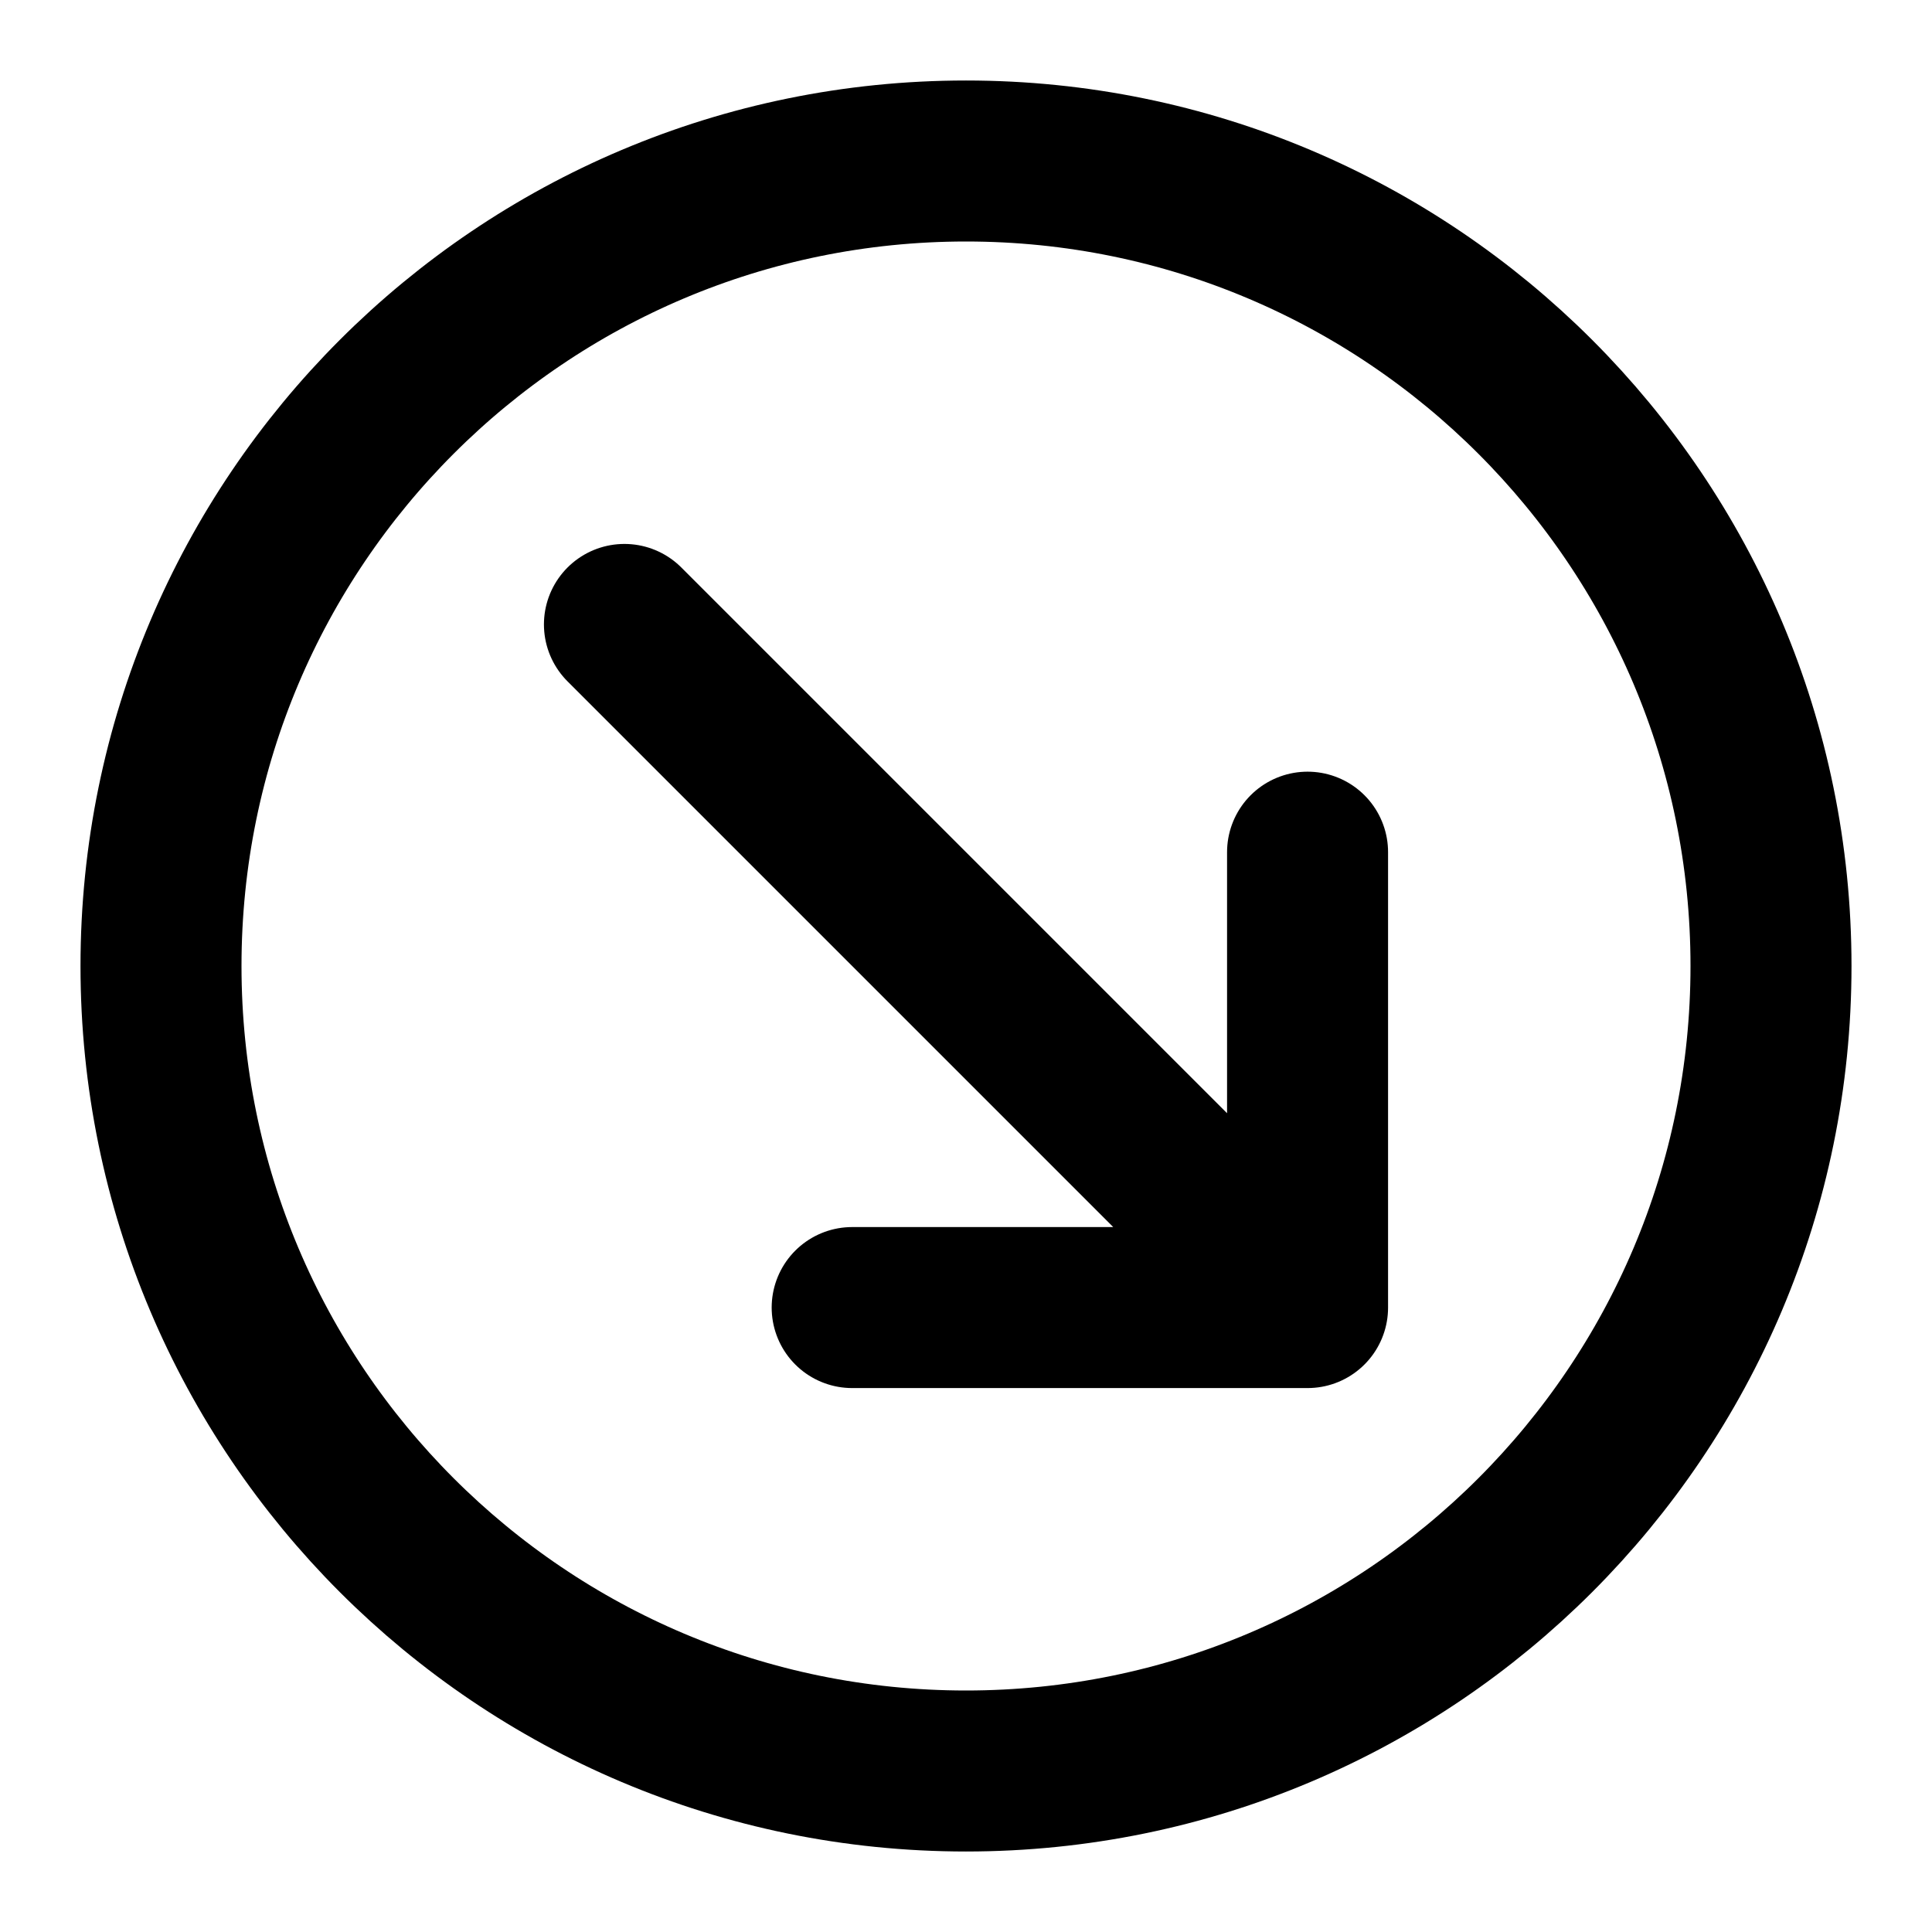
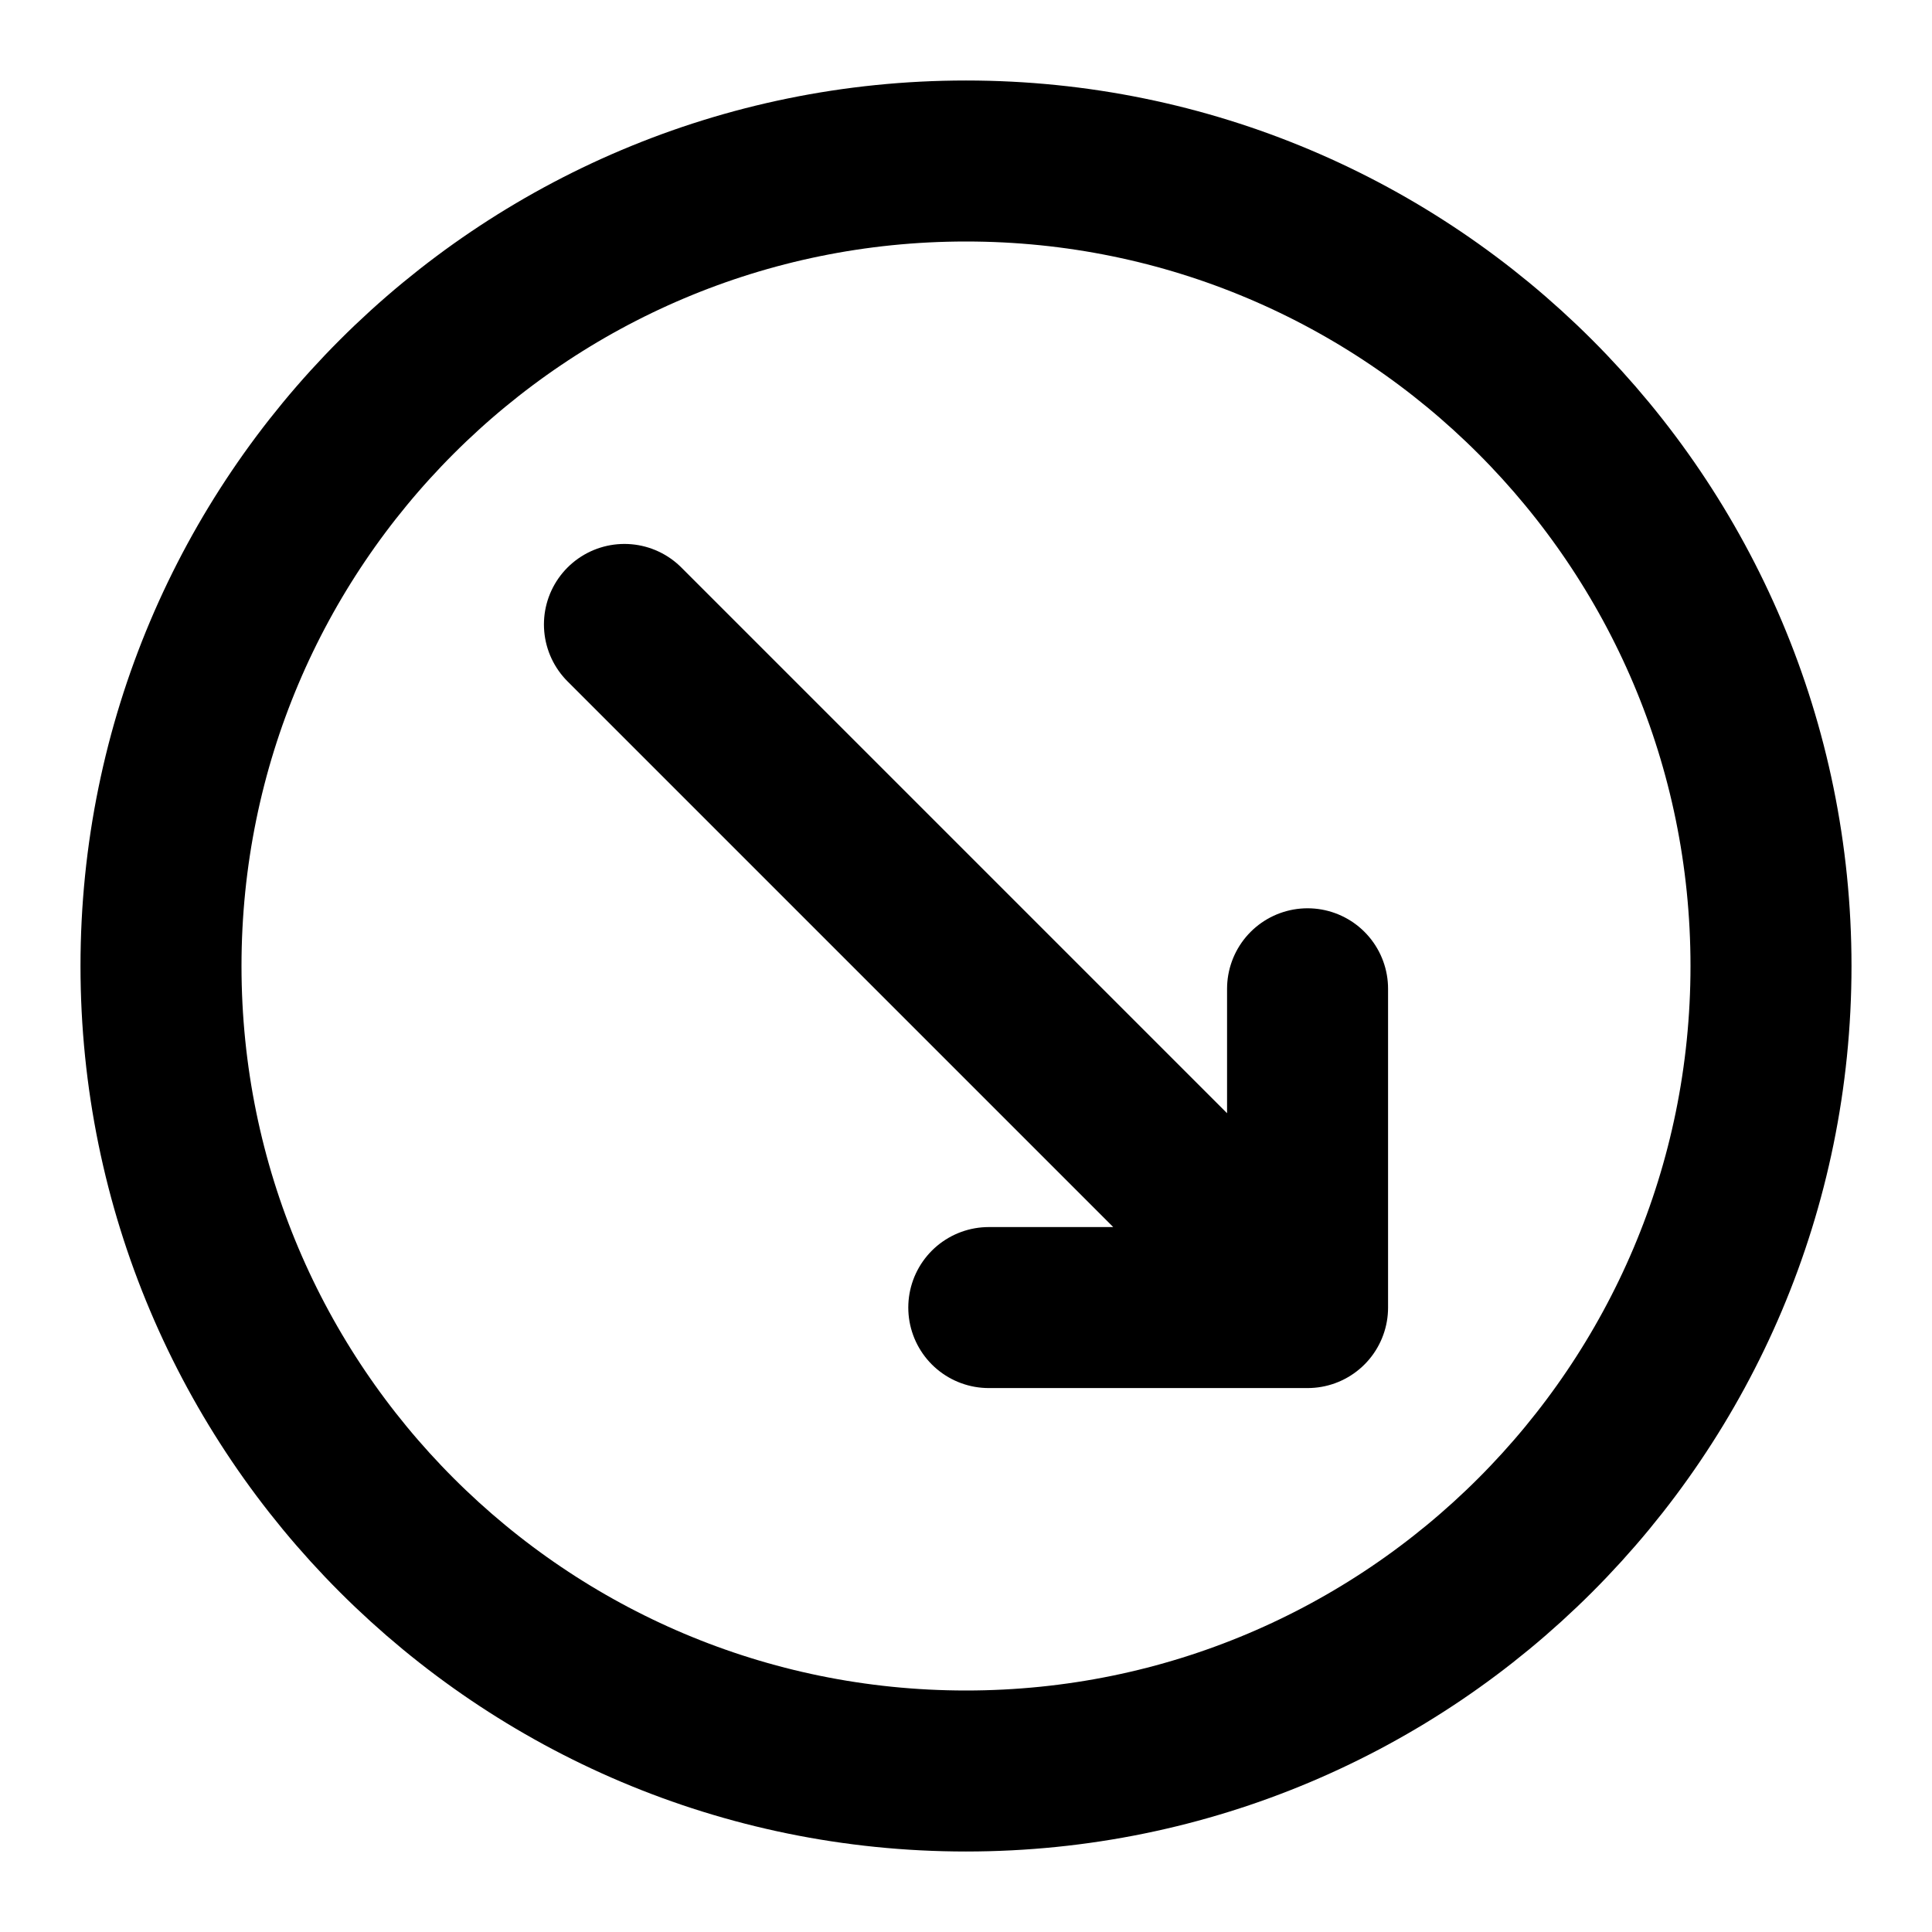
<svg xmlns="http://www.w3.org/2000/svg" viewBox="0 0 24 24" fill-rule="evenodd" clip-rule="evenodd" stroke-linecap="round" stroke-linejoin="round" stroke-miterlimit="1.5">
-   <path d="M16.243 16.243L7.757 7.757M10.586 16.243h5.657v-5.657" fill="none" stroke="#000" stroke-width="2" />
  <circle cx="12" cy="12" r="10" fill="none" stroke="#000" stroke-width="2" />
+   <path d="M16.243 16.243L7.757 7.757M12.283 16.243h3.96v-3.96" fill="none" stroke="#000" stroke-width="2" />
</svg>
